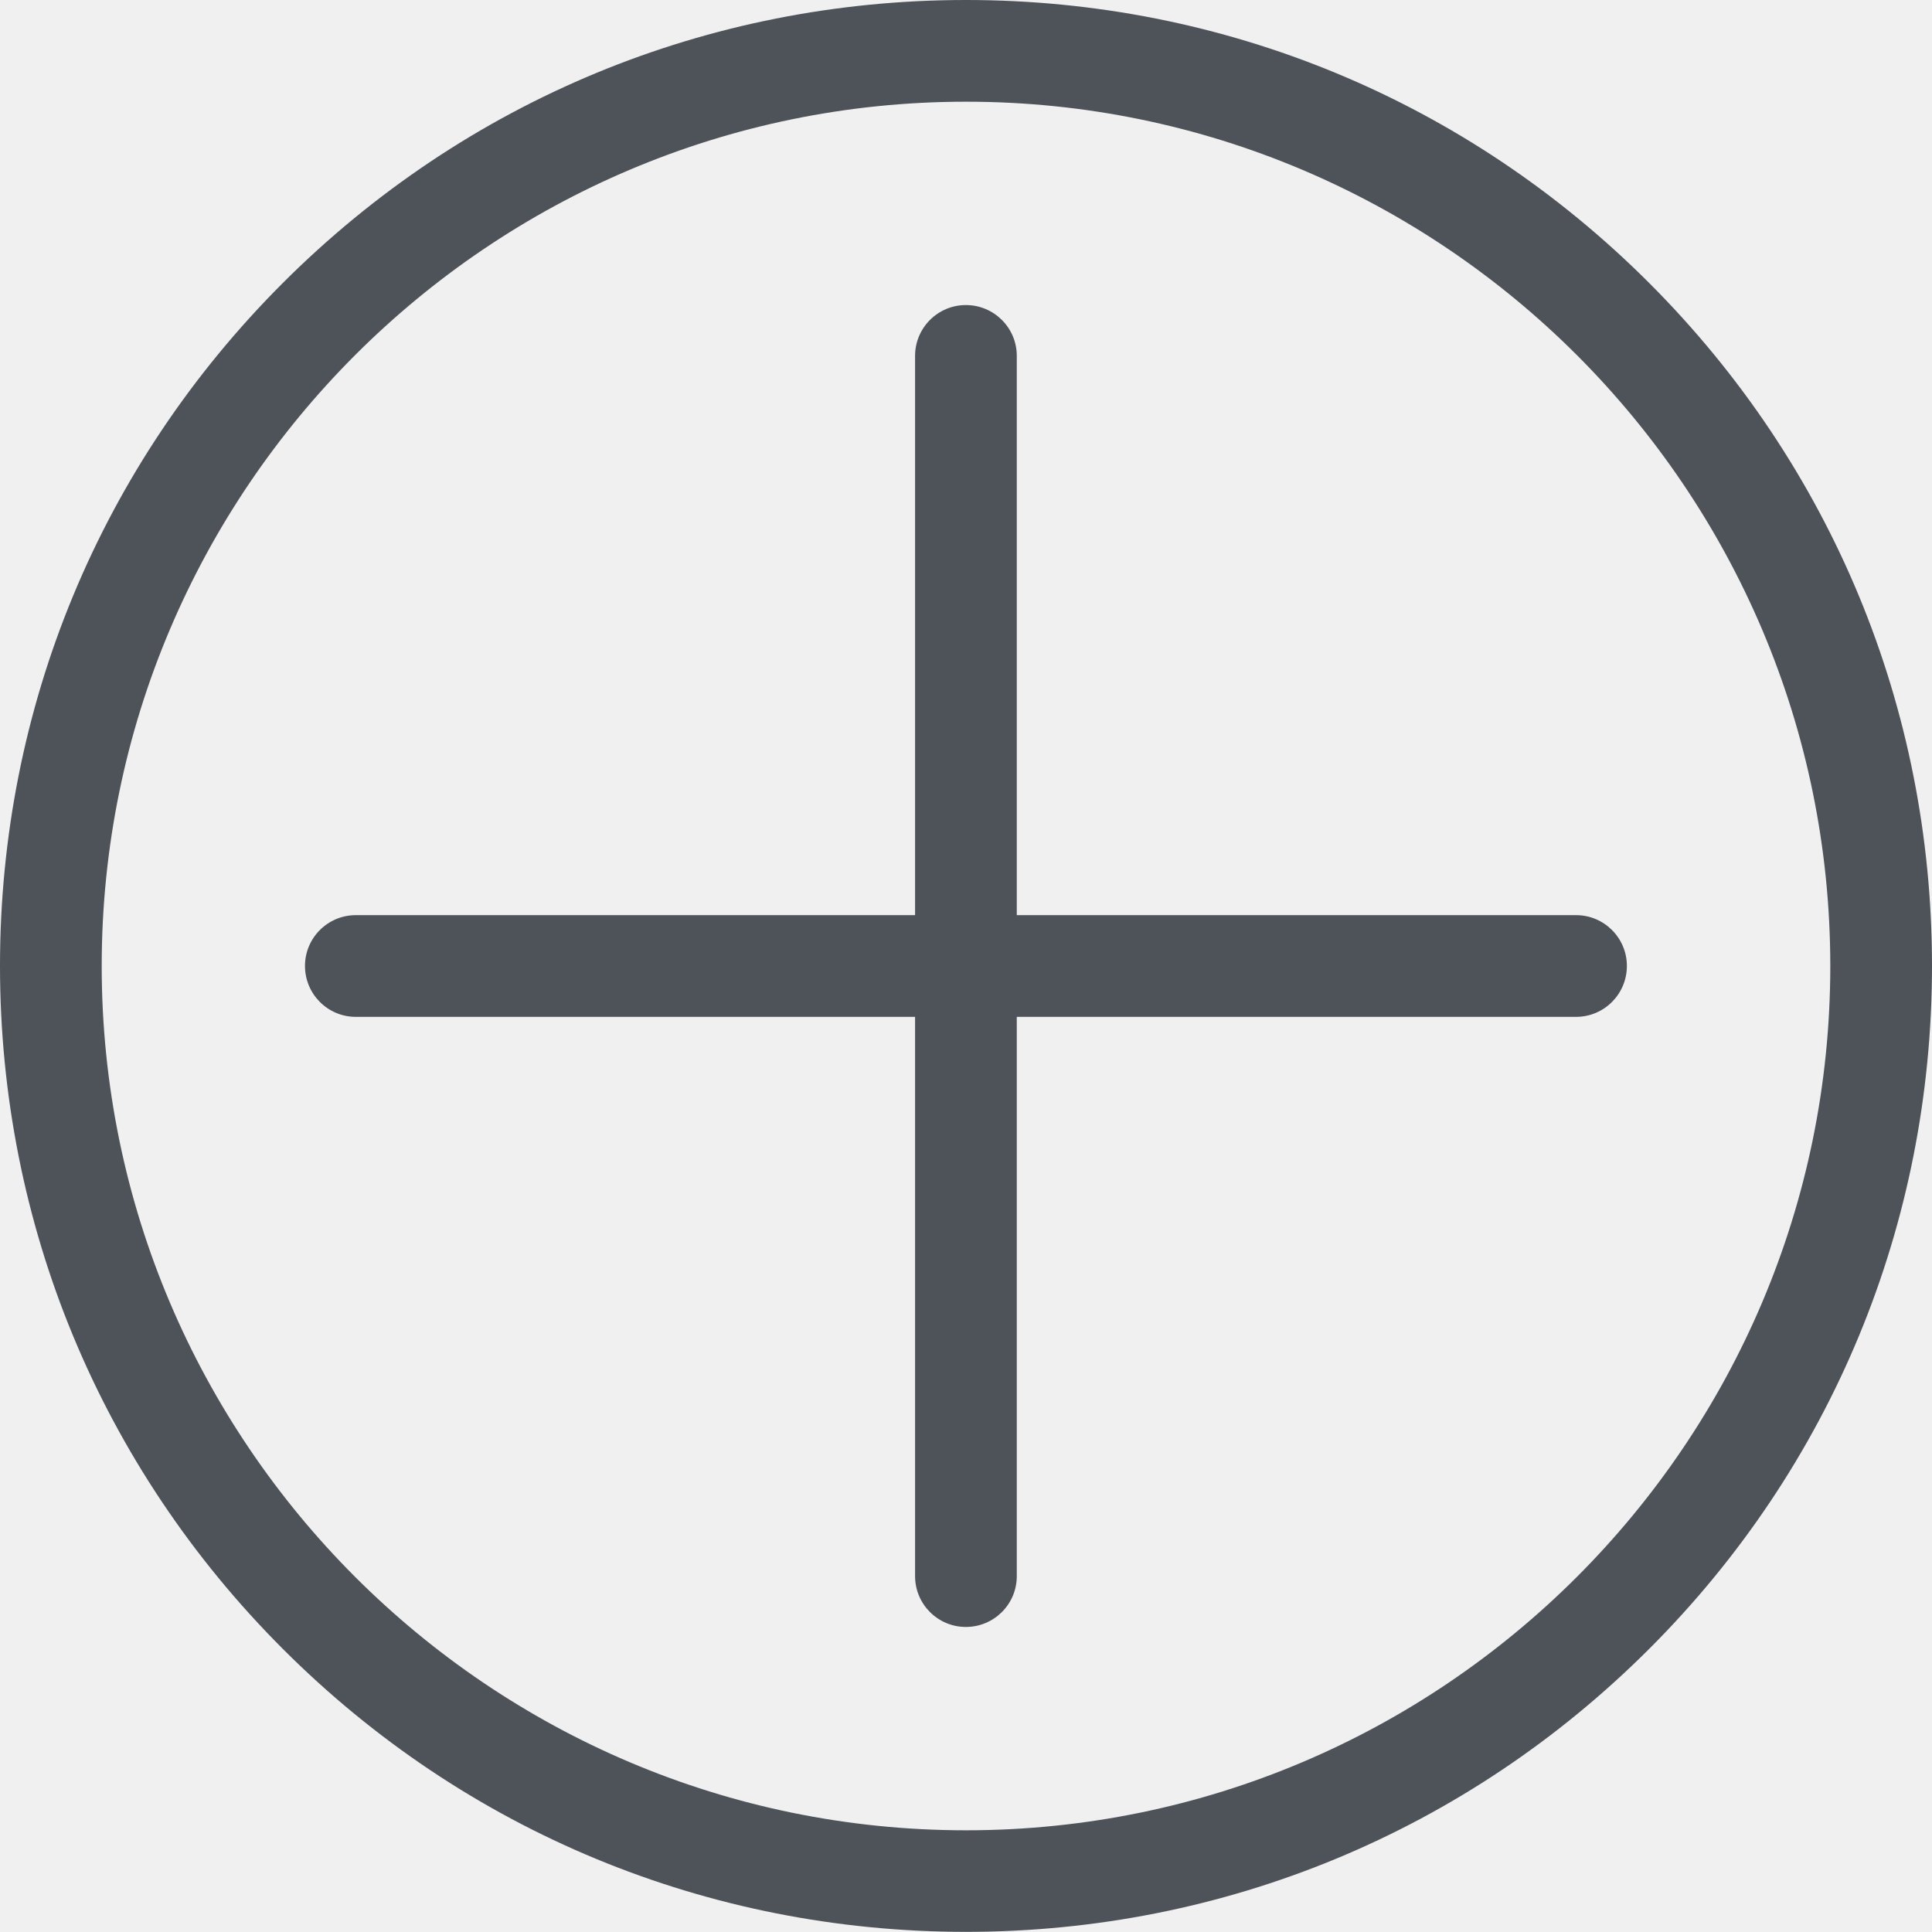
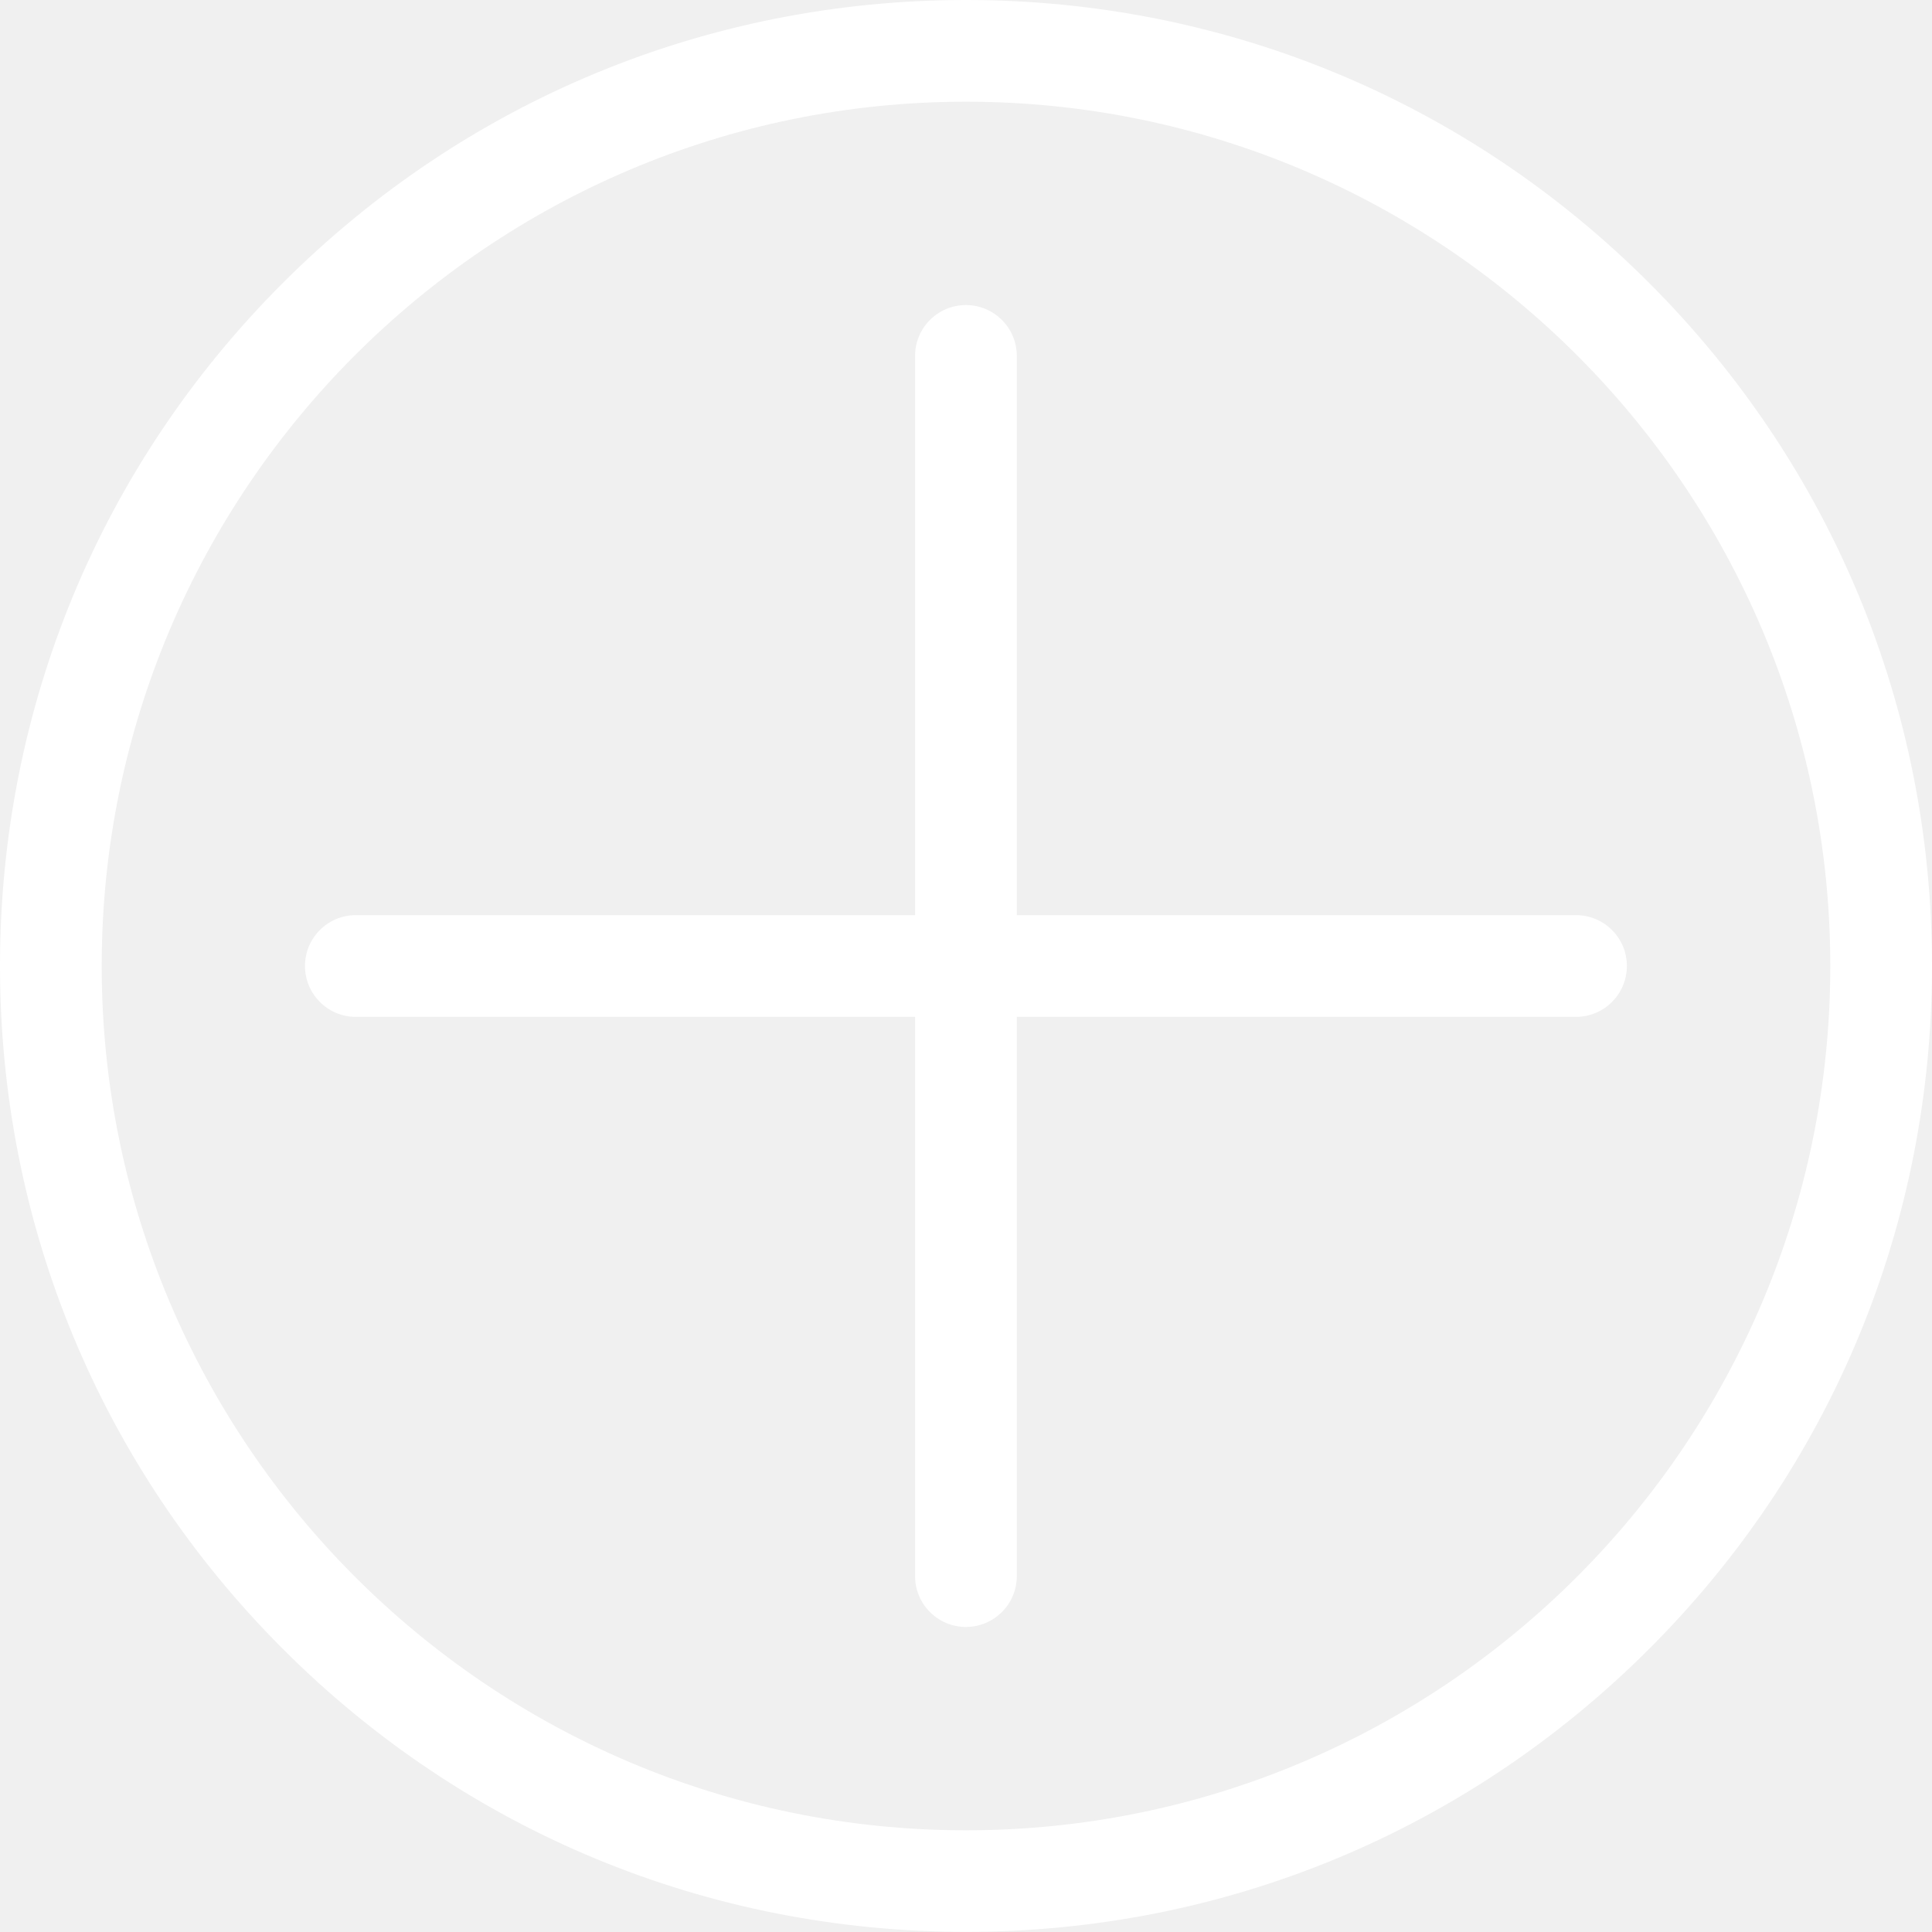
<svg xmlns="http://www.w3.org/2000/svg" width="14px" height="14px" viewBox="0 0 14 14" version="1.1">
  <defs />
  <g id="Page-1" stroke="none" stroke-width="1" fill="none" fill-rule="evenodd">
-     <g id="Group-38" fill-rule="nonzero" fill="#4E5259">
+     <g id="Group-38" fill-rule="nonzero" fill="#ffffff">
      <g id="Fill-291">
        <g id="path0_fill-link">
          <path d="M7,13.263 C3.546,13.263 0.737,10.454 0.737,7 C0.737,3.546 3.546,0.737 7,0.737 C10.454,0.737 13.263,3.546 13.263,7 C13.263,10.454 10.454,13.263 7,13.263 Z M11.95,2.05 C10.628,0.728 8.87,-1.61623e-08 7,-1.61623e-08 C5.13,-1.61623e-08 3.373,0.728 2.05,2.05 C0.727,3.372 -1.40541e-09,5.13 -1.40541e-09,6.999 C-1.40541e-09,8.869 0.728,10.627 2.05,11.949 C3.372,13.272 5.13,13.999 7,13.999 C8.87,13.999 10.627,13.271 11.95,11.949 C13.273,10.627 14,8.869 14,6.999 C14,5.129 13.272,3.372 11.95,2.05 Z" id="path0_fill" />
        </g>
      </g>
      <g id="Fill-292" transform="translate(2, 2)">
        <g id="path1_fill-link" transform="translate(0.21, 0.21053)">
          <path d="M9.211,4.421 L5.158,4.421 L5.158,0.368 C5.158,0.165 4.993,7.16762e-08 4.789,7.16762e-08 C4.586,7.16762e-08 4.421,0.165 4.421,0.368 L4.421,4.421 L0.368,4.421 C0.165,4.421 -1.40541e-09,4.586 -1.40541e-09,4.789 C-1.40541e-09,4.993 0.165,5.158 0.368,5.158 L4.421,5.158 L4.421,9.211 C4.421,9.414 4.586,9.579 4.789,9.579 C4.993,9.579 5.158,9.414 5.158,9.211 L5.158,5.158 L9.211,5.158 C9.414,5.158 9.579,4.993 9.579,4.789 C9.579,4.586 9.414,4.421 9.211,4.421 Z" id="path1_fill" />
        </g>
      </g>
    </g>
  </g>
</svg>
